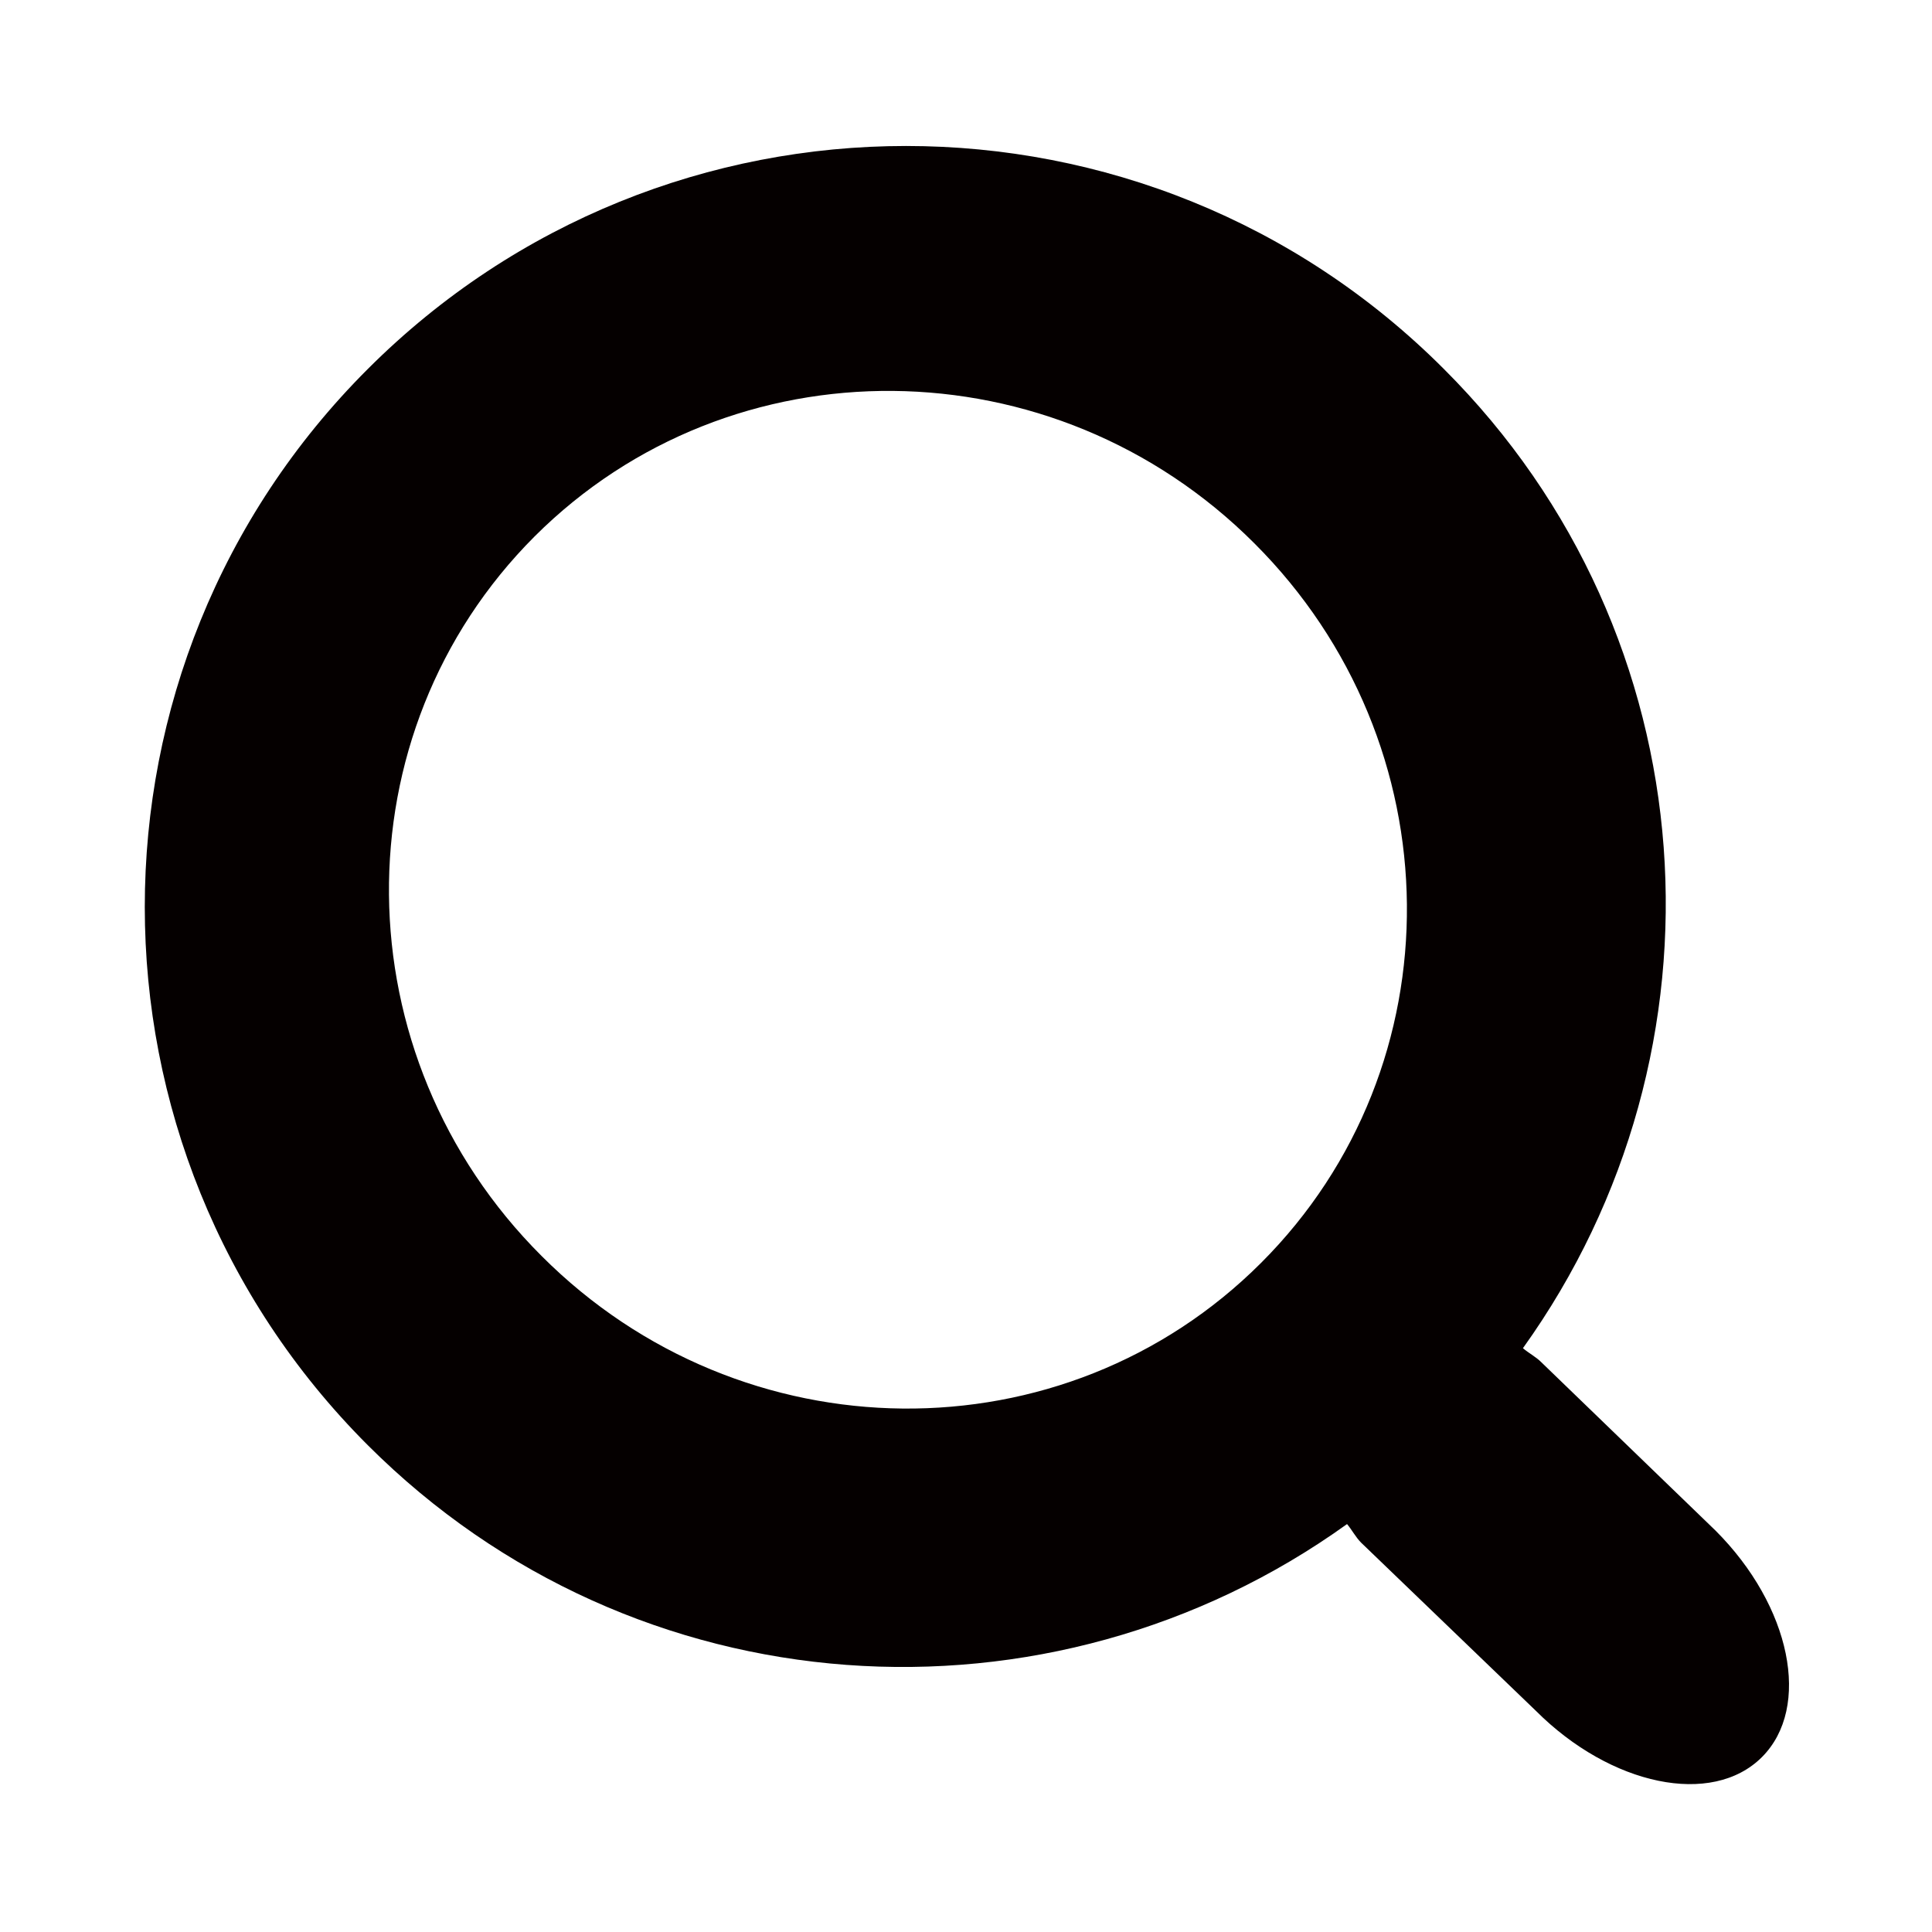
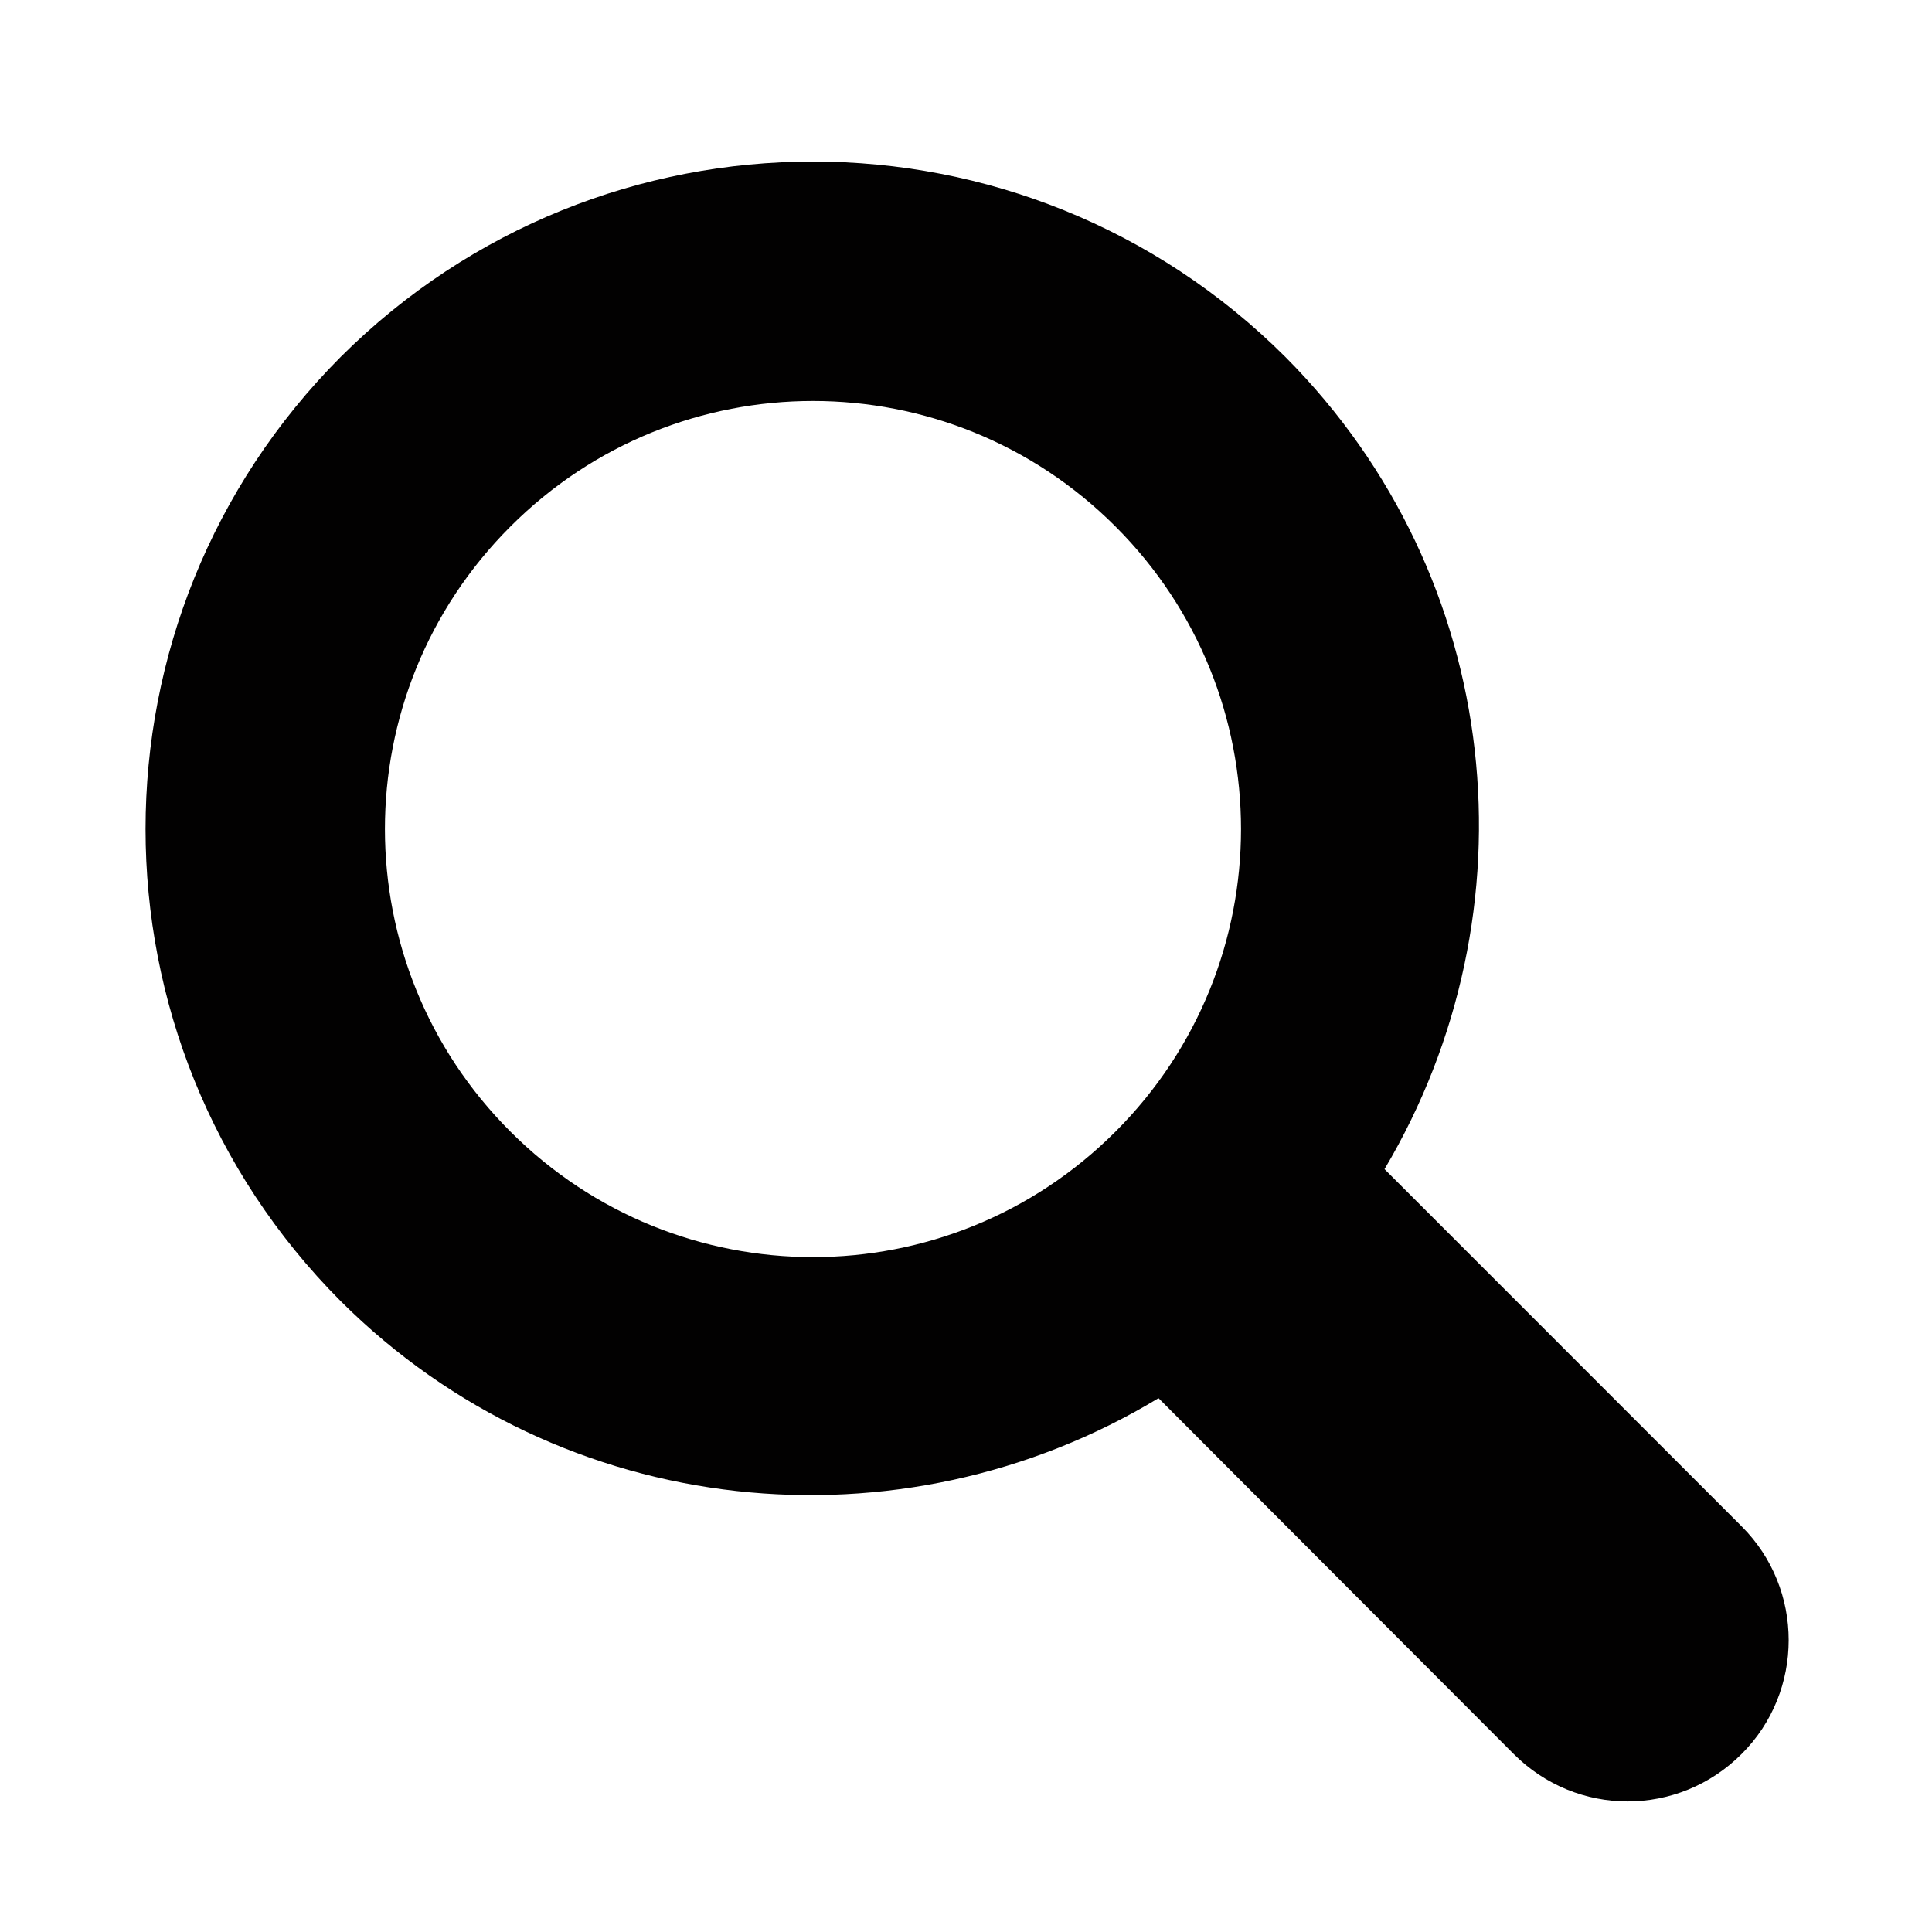
<svg xmlns="http://www.w3.org/2000/svg" version="1.1" id="Layer_1" x="0px" y="0px" width="1000px" height="1000px" viewBox="0 0 1000 1000" enable-background="new 0 0 1000 1000" xml:space="preserve">
-   <path fill-rule="evenodd" clip-rule="evenodd" fill="#050000" d="M887.968,792.245c39.062,39.045,49.76,91.472,23.988,117.244  c-25.771,25.756-78.197,14.847-117.005-23.988l-90.47-87.055c-2.861-2.906-4.644-6.473-7.253-9.59  C543.53,899.284,328.744,886.4,190.357,748.013c-153.893-153.895-153.893-403.322,0-557.006  c153.91-153.932,403.368-153.932,557.008,0C885.75,329.13,898.666,543.879,788.269,697.818c3.117,2.667,6.683,4.42,9.559,7.313  L887.968,792.245L887.968,792.245z M649.193,281.162c-103.701-103.737-270.51-105.259-372.426-3.567  c-101.933,101.955-100.404,268.742,3.55,372.487c103.701,103.924,270.524,105.512,372.442,3.552  C754.752,551.67,753.164,384.861,649.193,281.162L649.193,281.162z" />
+   <path fill-rule="evenodd" clip-rule="evenodd" fill="#020101" d="M901.525,907.789c-32.744,32.847-85.371,32.847-118.115,0  L599.647,723.691c-133.097,80.546-308.335,64.328-423.252-50.174c-134.746-135.136-134.746-353.657,0-488.818  c135.161-134.773,353.682-134.773,488.843,0c114.09,114.503,130.256,287.703,51.39,420.437l184.897,184.95  C933.91,822.441,933.91,875.459,901.525,907.789L901.525,907.789z M577.387,272.525c-86.563-86.637-226.578-86.637-313.191,0  c-86.613,86.563-86.613,226.629,0,313.192c86.613,86.612,226.629,86.612,313.191,0C664.001,499.154,664.001,359.088,577.387,272.525  L577.387,272.525z" />
</svg>
